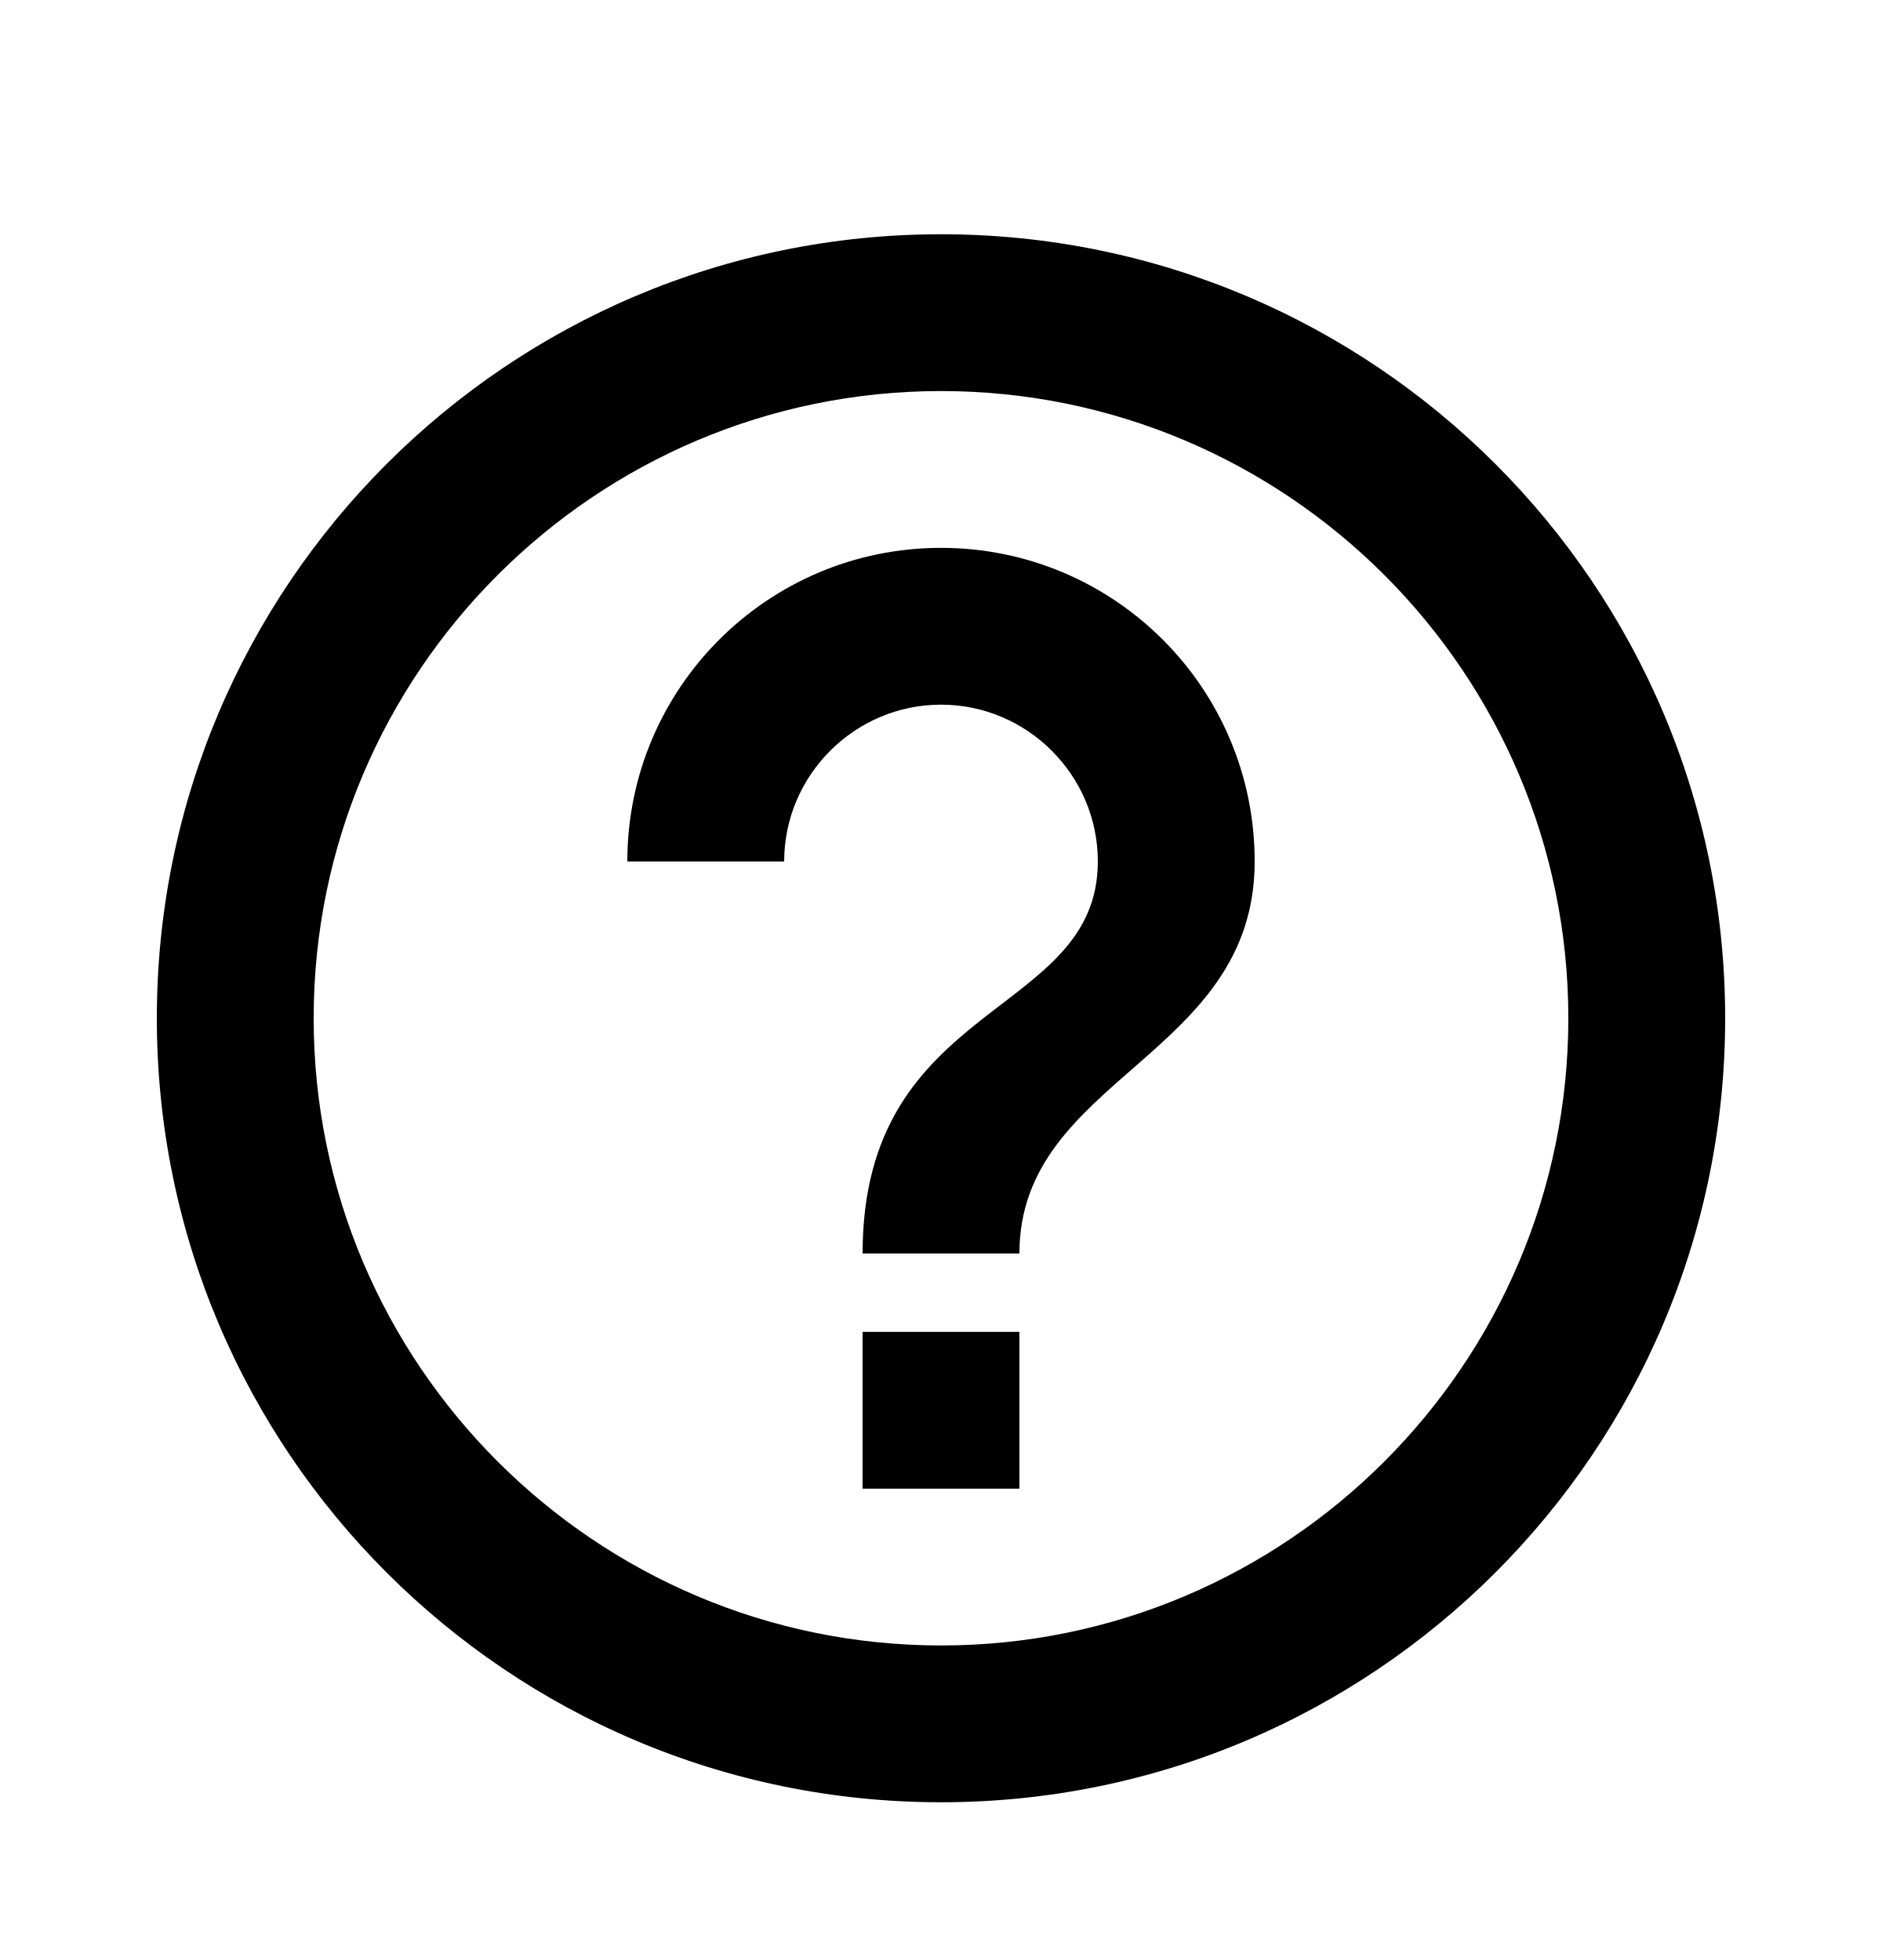
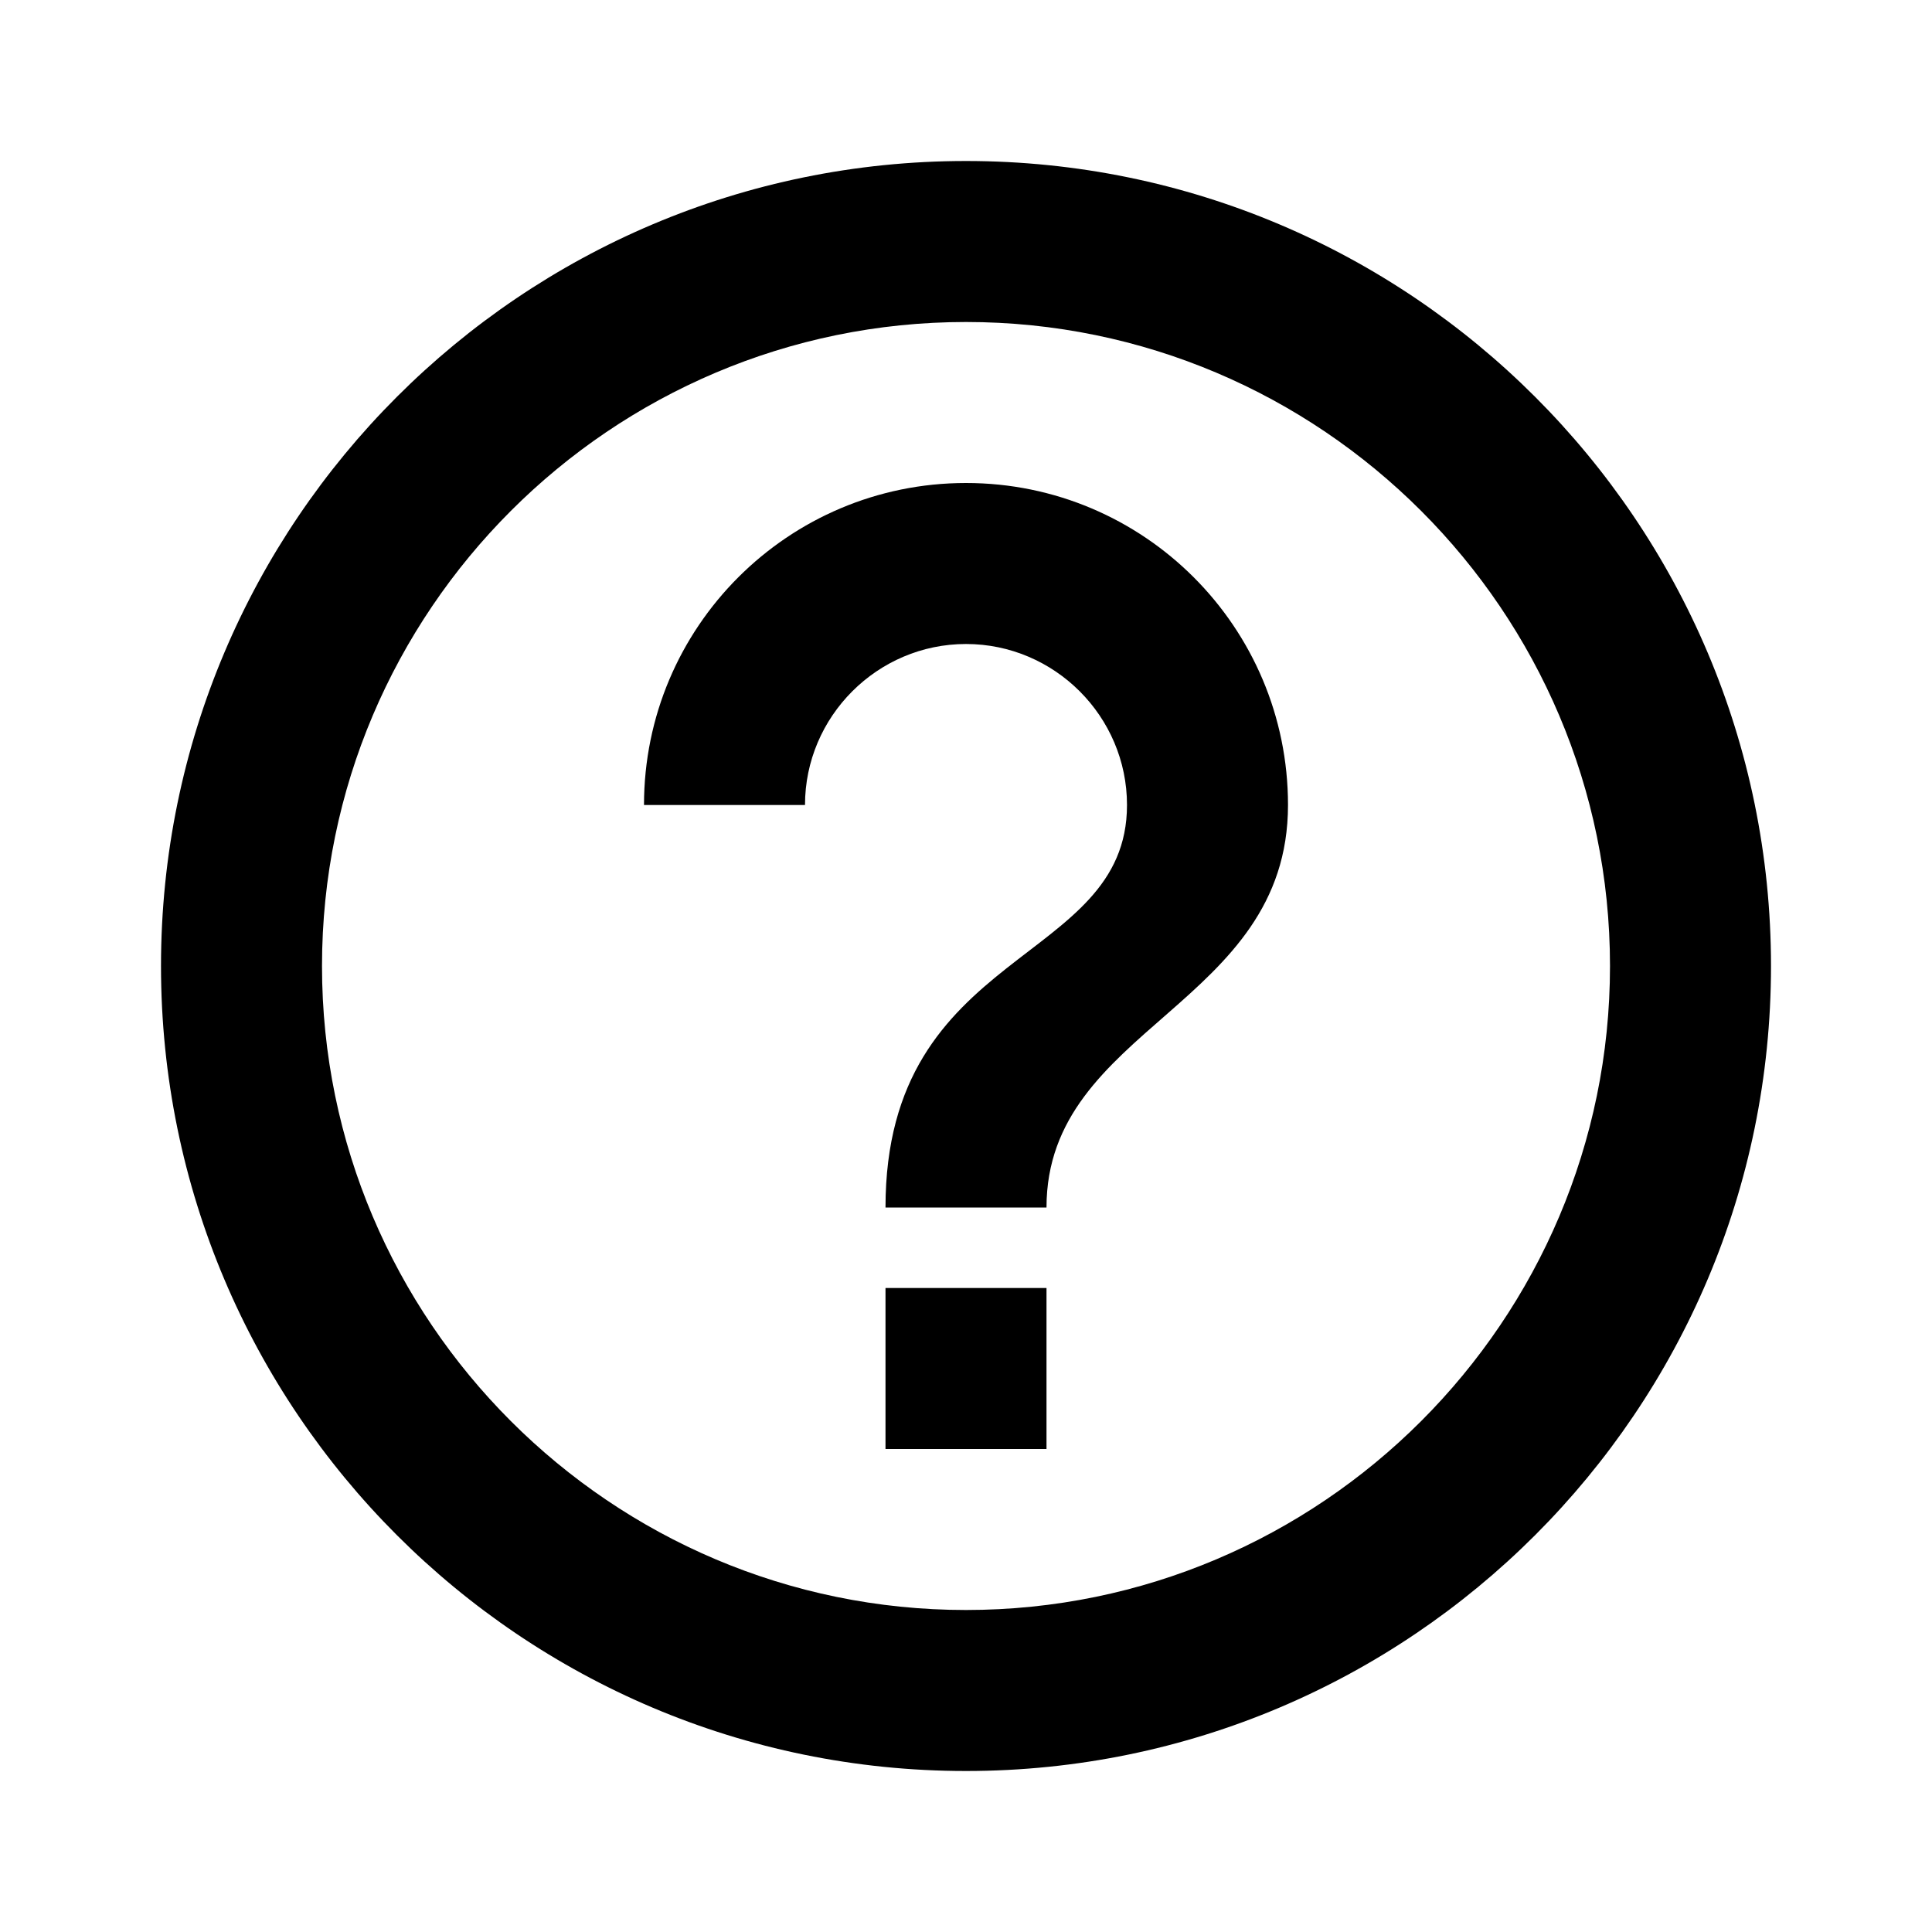
- <svg xmlns="http://www.w3.org/2000/svg" id="help-outline" width="24" height="25" viewBox="0 0 24 25" fill="none">
-   <path d="M11 18.988H13V16.988H11V18.988ZM12 2.988C6.48 2.988 2 7.468 2 12.988C2 18.508 6.48 22.988 12 22.988C17.52 22.988 22 18.508 22 12.988C22 7.468 17.52 2.988 12 2.988ZM12 20.988C7.59 20.988 4 17.398 4 12.988C4 8.578 7.59 4.988 12 4.988C16.41 4.988 20 8.578 20 12.988C20 17.398 16.41 20.988 12 20.988ZM12 6.988C9.79 6.988 8 8.778 8 10.988H10C10 9.888 10.9 8.988 12 8.988C13.1 8.988 14 9.888 14 10.988C14 12.988 11 12.738 11 15.988H13C13 13.738 16 13.488 16 10.988C16 8.778 14.21 6.988 12 6.988Z" fill="currentColor" />
+ <svg xmlns="http://www.w3.org/2000/svg" id="help-outline" width="24" height="24" viewBox="0 0 24 24" fill="none">
+   <path d="M11 18H13V16H11V18ZM12 2C6.48 2 2 6.48 2 12C2 17.52 6.48 22 12 22C17.52 22 22 17.52 22 12C22 6.48 17.52 2 12 2ZM12 20C7.59 20 4 16.41 4 12C4 7.59 7.59 4 12 4C16.41 4 20 7.59 20 12C20 16.41 16.41 20 12 20ZM12 6C9.79 6 8 7.79 8 10H10C10 8.9 10.9 8 12 8C13.1 8 14 8.9 14 10C14 12 11 11.75 11 15H13C13 12.75 16 12.5 16 10C16 7.79 14.21 6 12 6Z" fill="currentColor" />
</svg>
